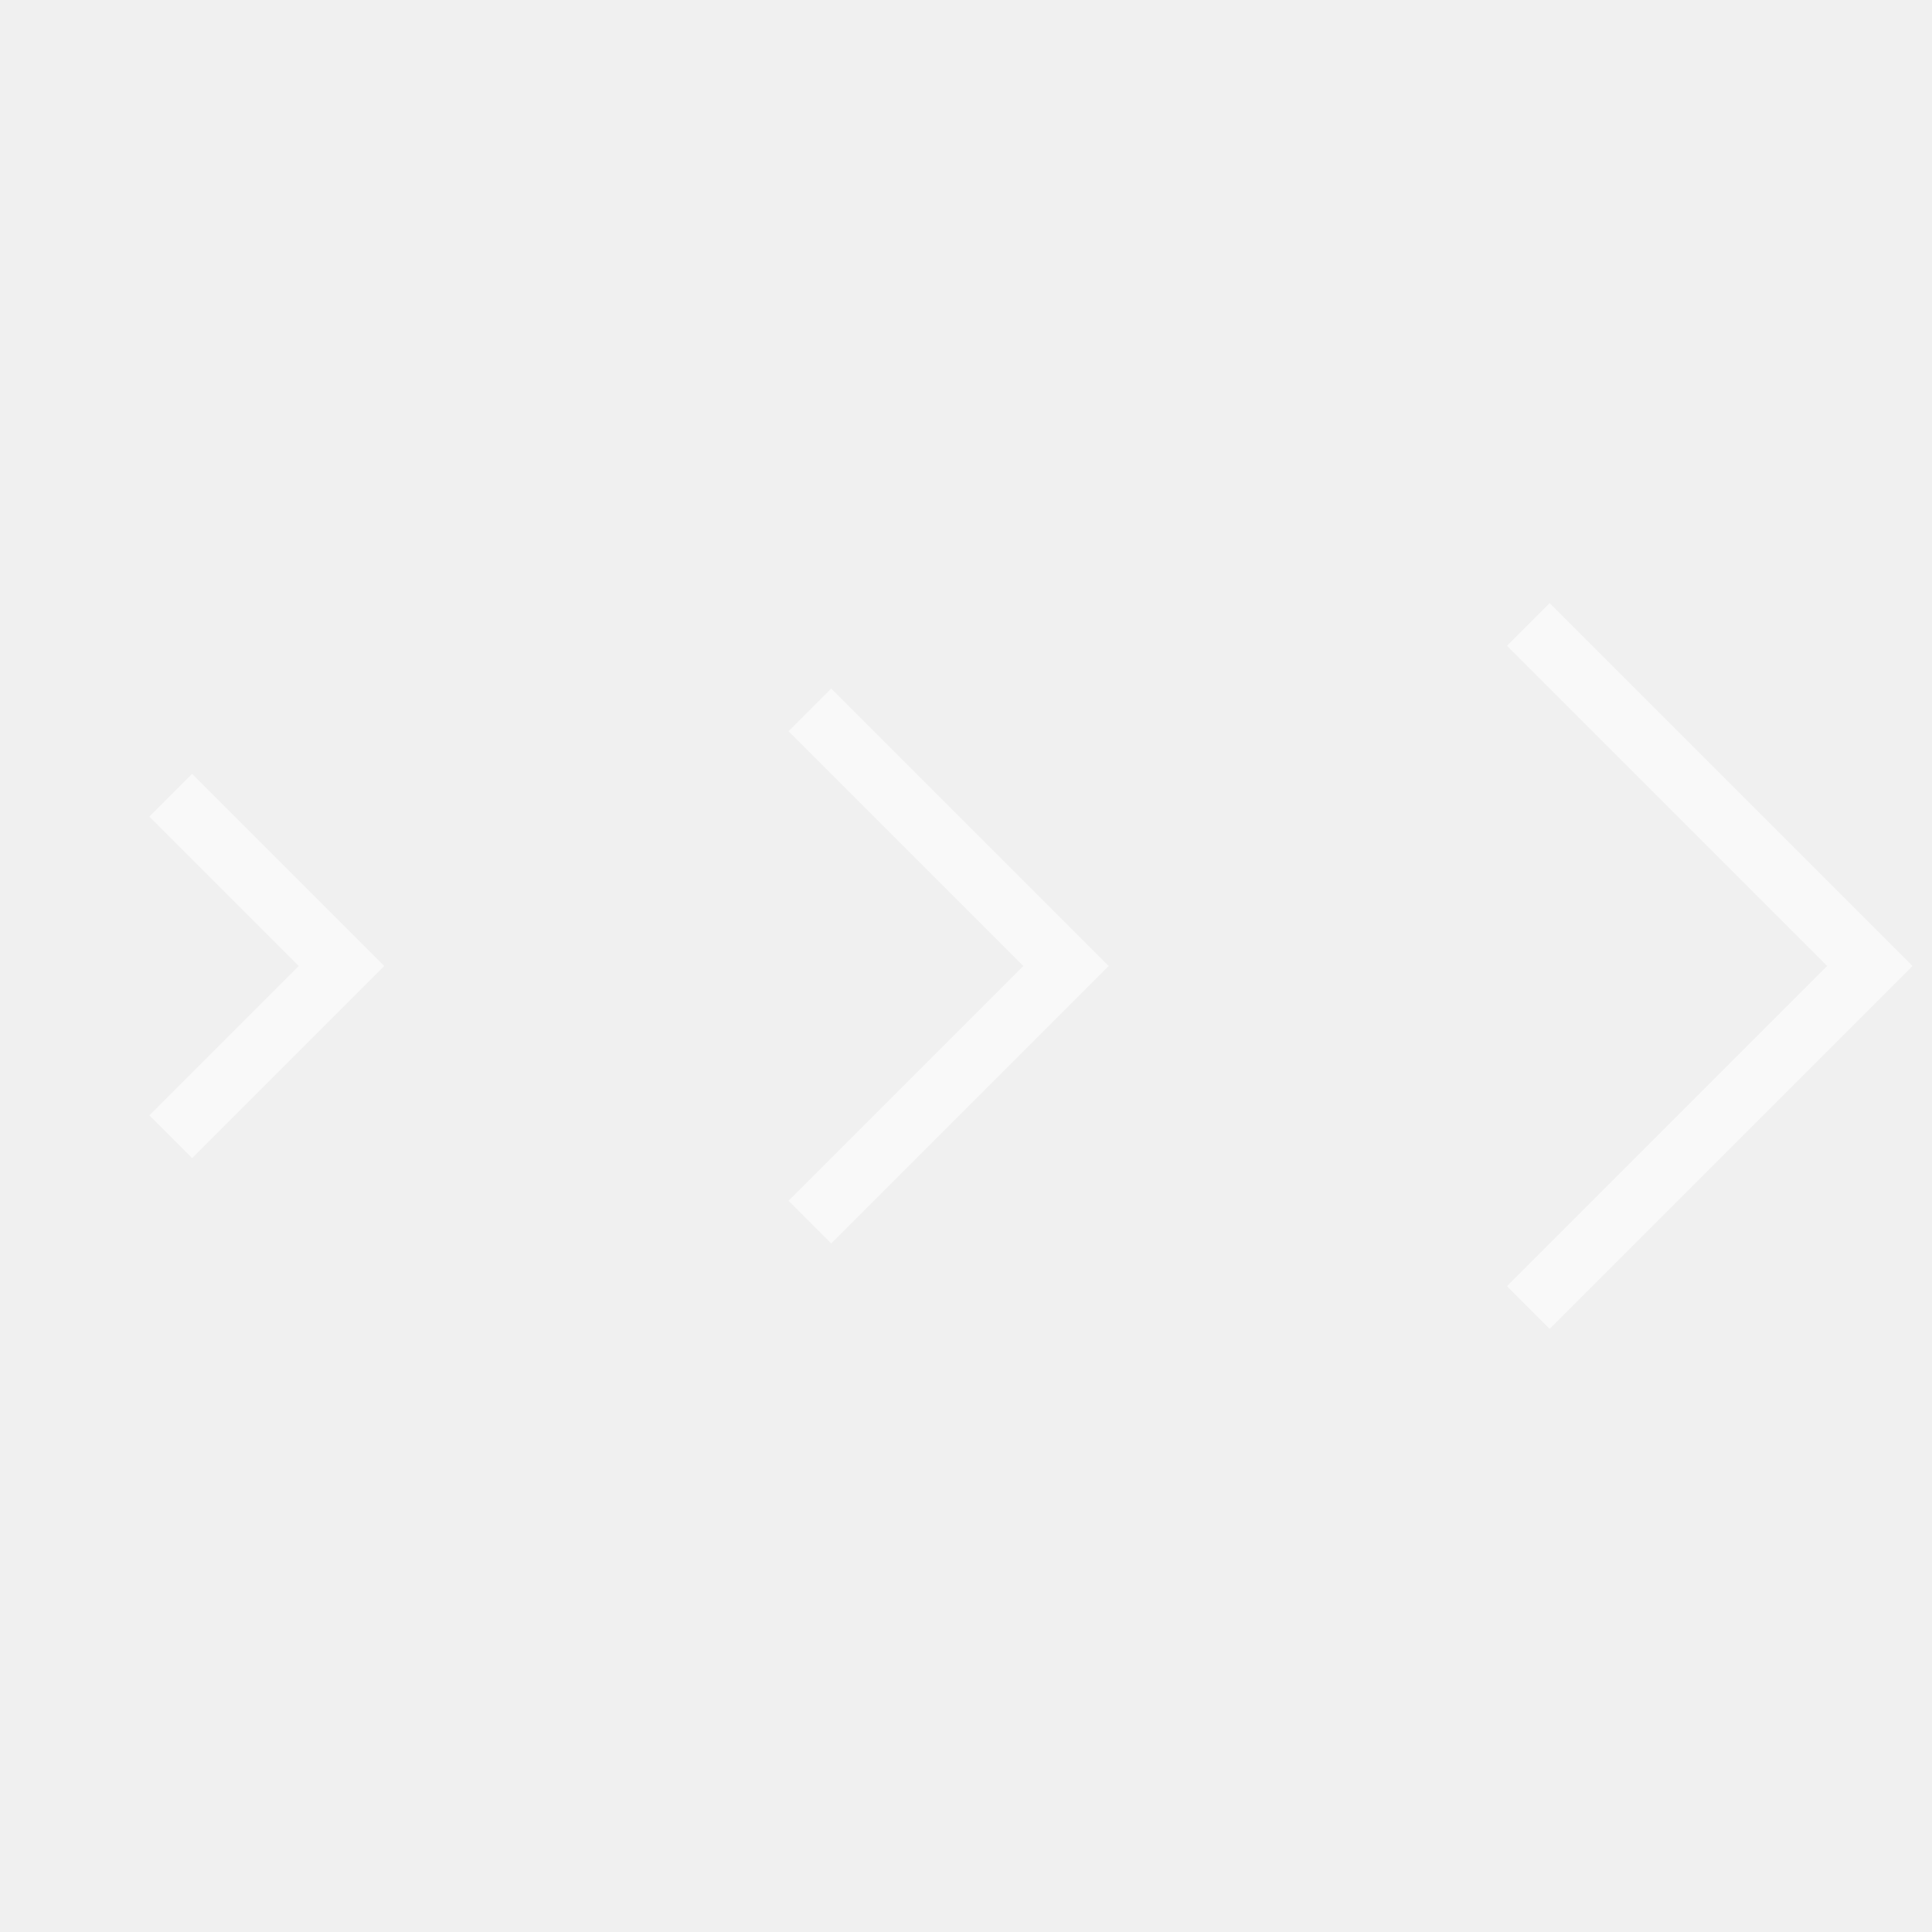
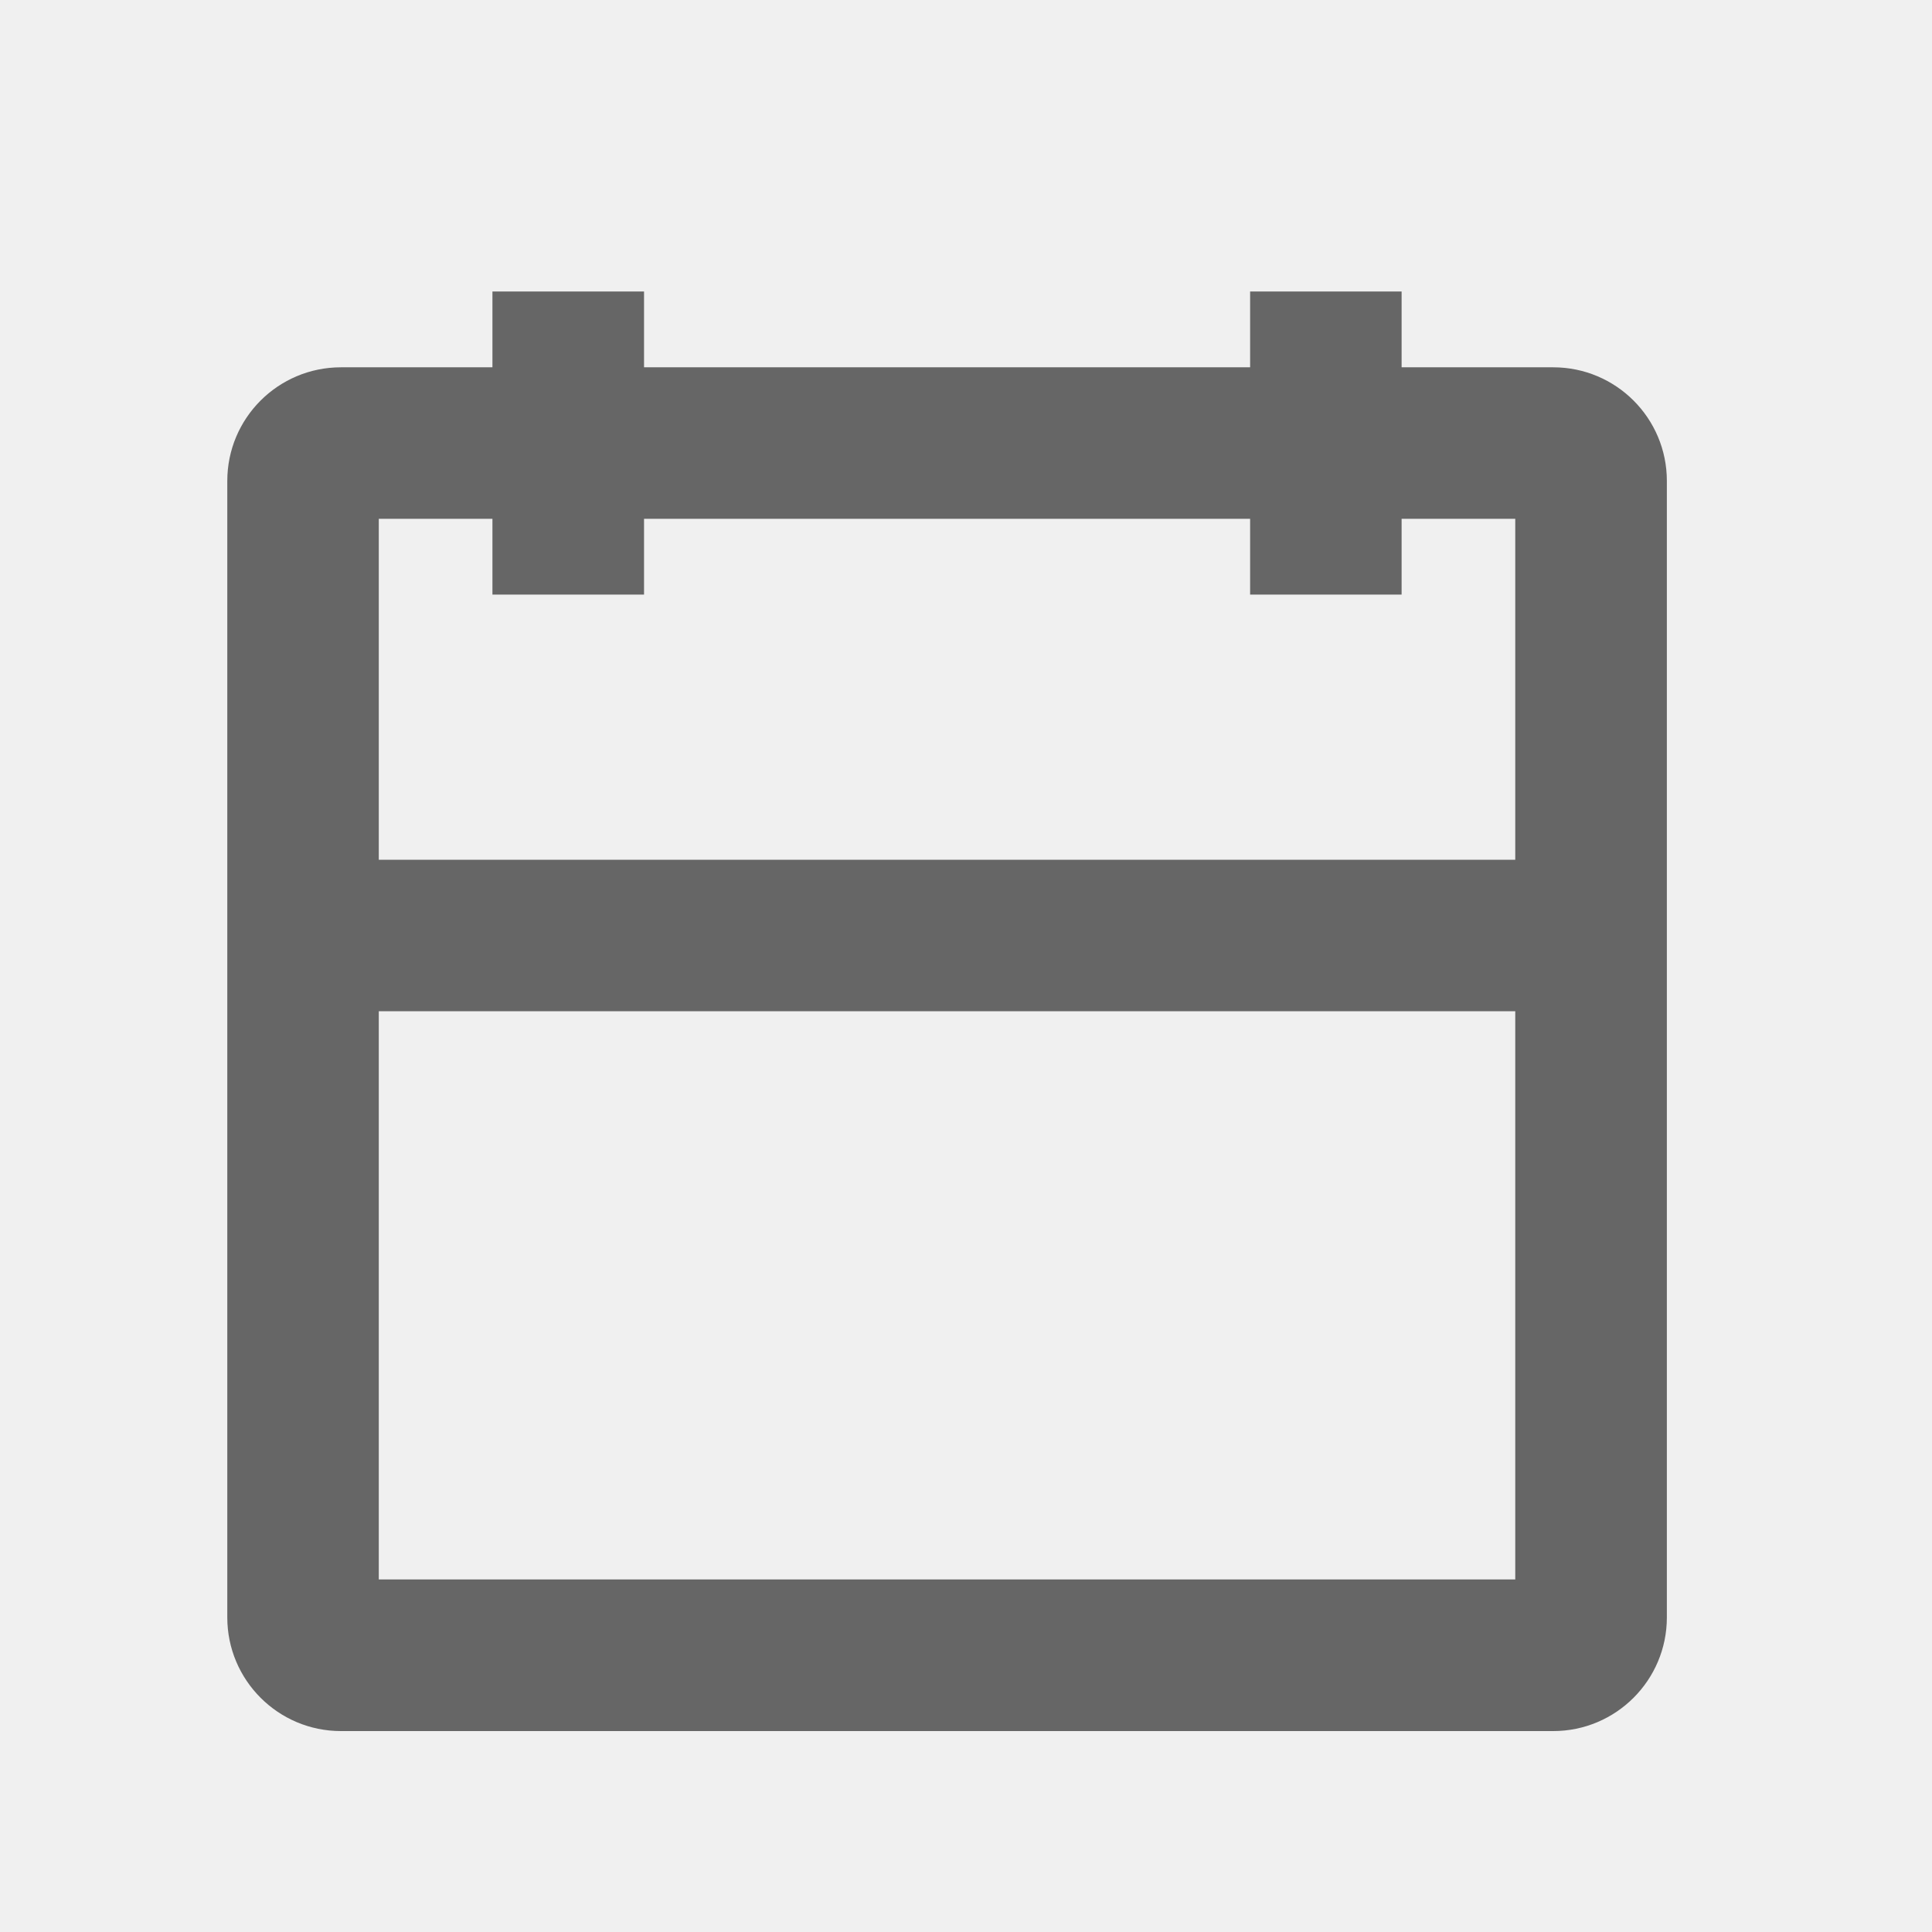
- <svg xmlns="http://www.w3.org/2000/svg" width="16px" height="16px" viewBox="0 0 16 16" version="1.1">
-   <g id="页面-1" stroke="none" stroke-width="1" fill="none" fill-rule="evenodd">
-     <g id="stardust&gt;-history-query-v2.1" transform="translate(-485, -95)">
-       <g id="date-dd/mm/yy" transform="translate(318, 91)">
-         <g id="b-to-e-icon" transform="translate(167, 4)">
-           <rect id="矩形" fill="#D8D8D8" opacity="0" x="0" y="0" width="16" height="16" />
-           <polyline id="路径" stroke="#FFFFFF" stroke-width="0.5" opacity="0.6" transform="translate(12.65685, 8) rotate(-45) translate(-12.65685, -8) " points="14.657 6 14.657 10 10.657 10" />
-           <polyline id="路径备份-2" stroke="#FFFFFF" stroke-width="0.5" opacity="0.6" points="6.707 5.879 8.828 8 6.707 10.121" />
-           <polyline id="路径备份-3" stroke="#FFFFFF" stroke-width="0.5" opacity="0.6" points="1.414 6.586 2.828 8 1.414 9.414" />
-         </g>
-       </g>
+ <svg xmlns="http://www.w3.org/2000/svg" width="17" height="17" viewBox="0 0 17 17" fill="none">
+   <g id="icon-wrapper" clip-path="url(#clip0_275_49693)">
+     <g id="general/calendar">
+       <path id="Vector" fill-rule="evenodd" clip-rule="evenodd" d="M4.333 3.232V2.565H5.667V3.232H11V2.565H12.333V3.232H13.667C14.219 3.232 14.667 3.679 14.667 4.232V14.232C14.667 14.784 14.219 15.232 13.667 15.232H3C2.448 15.232 2 14.784 2 14.232V4.232C2 3.679 2.448 3.232 3 3.232H4.333ZM4.333 4.565H3.333V7.565H13.333V4.565H12.333V5.232H11V4.565H5.667V5.232H4.333V4.565ZM13.333 8.898H3.333V13.898H13.333V8.898Z" fill="#666666" />
    </g>
  </g>
+   <defs>
+     <clipPath id="clip0_275_49693">
+       <rect width="16" height="16" fill="white" transform="translate(0.333374 0.898438)" />
+     </clipPath>
+   </defs>
</svg>
